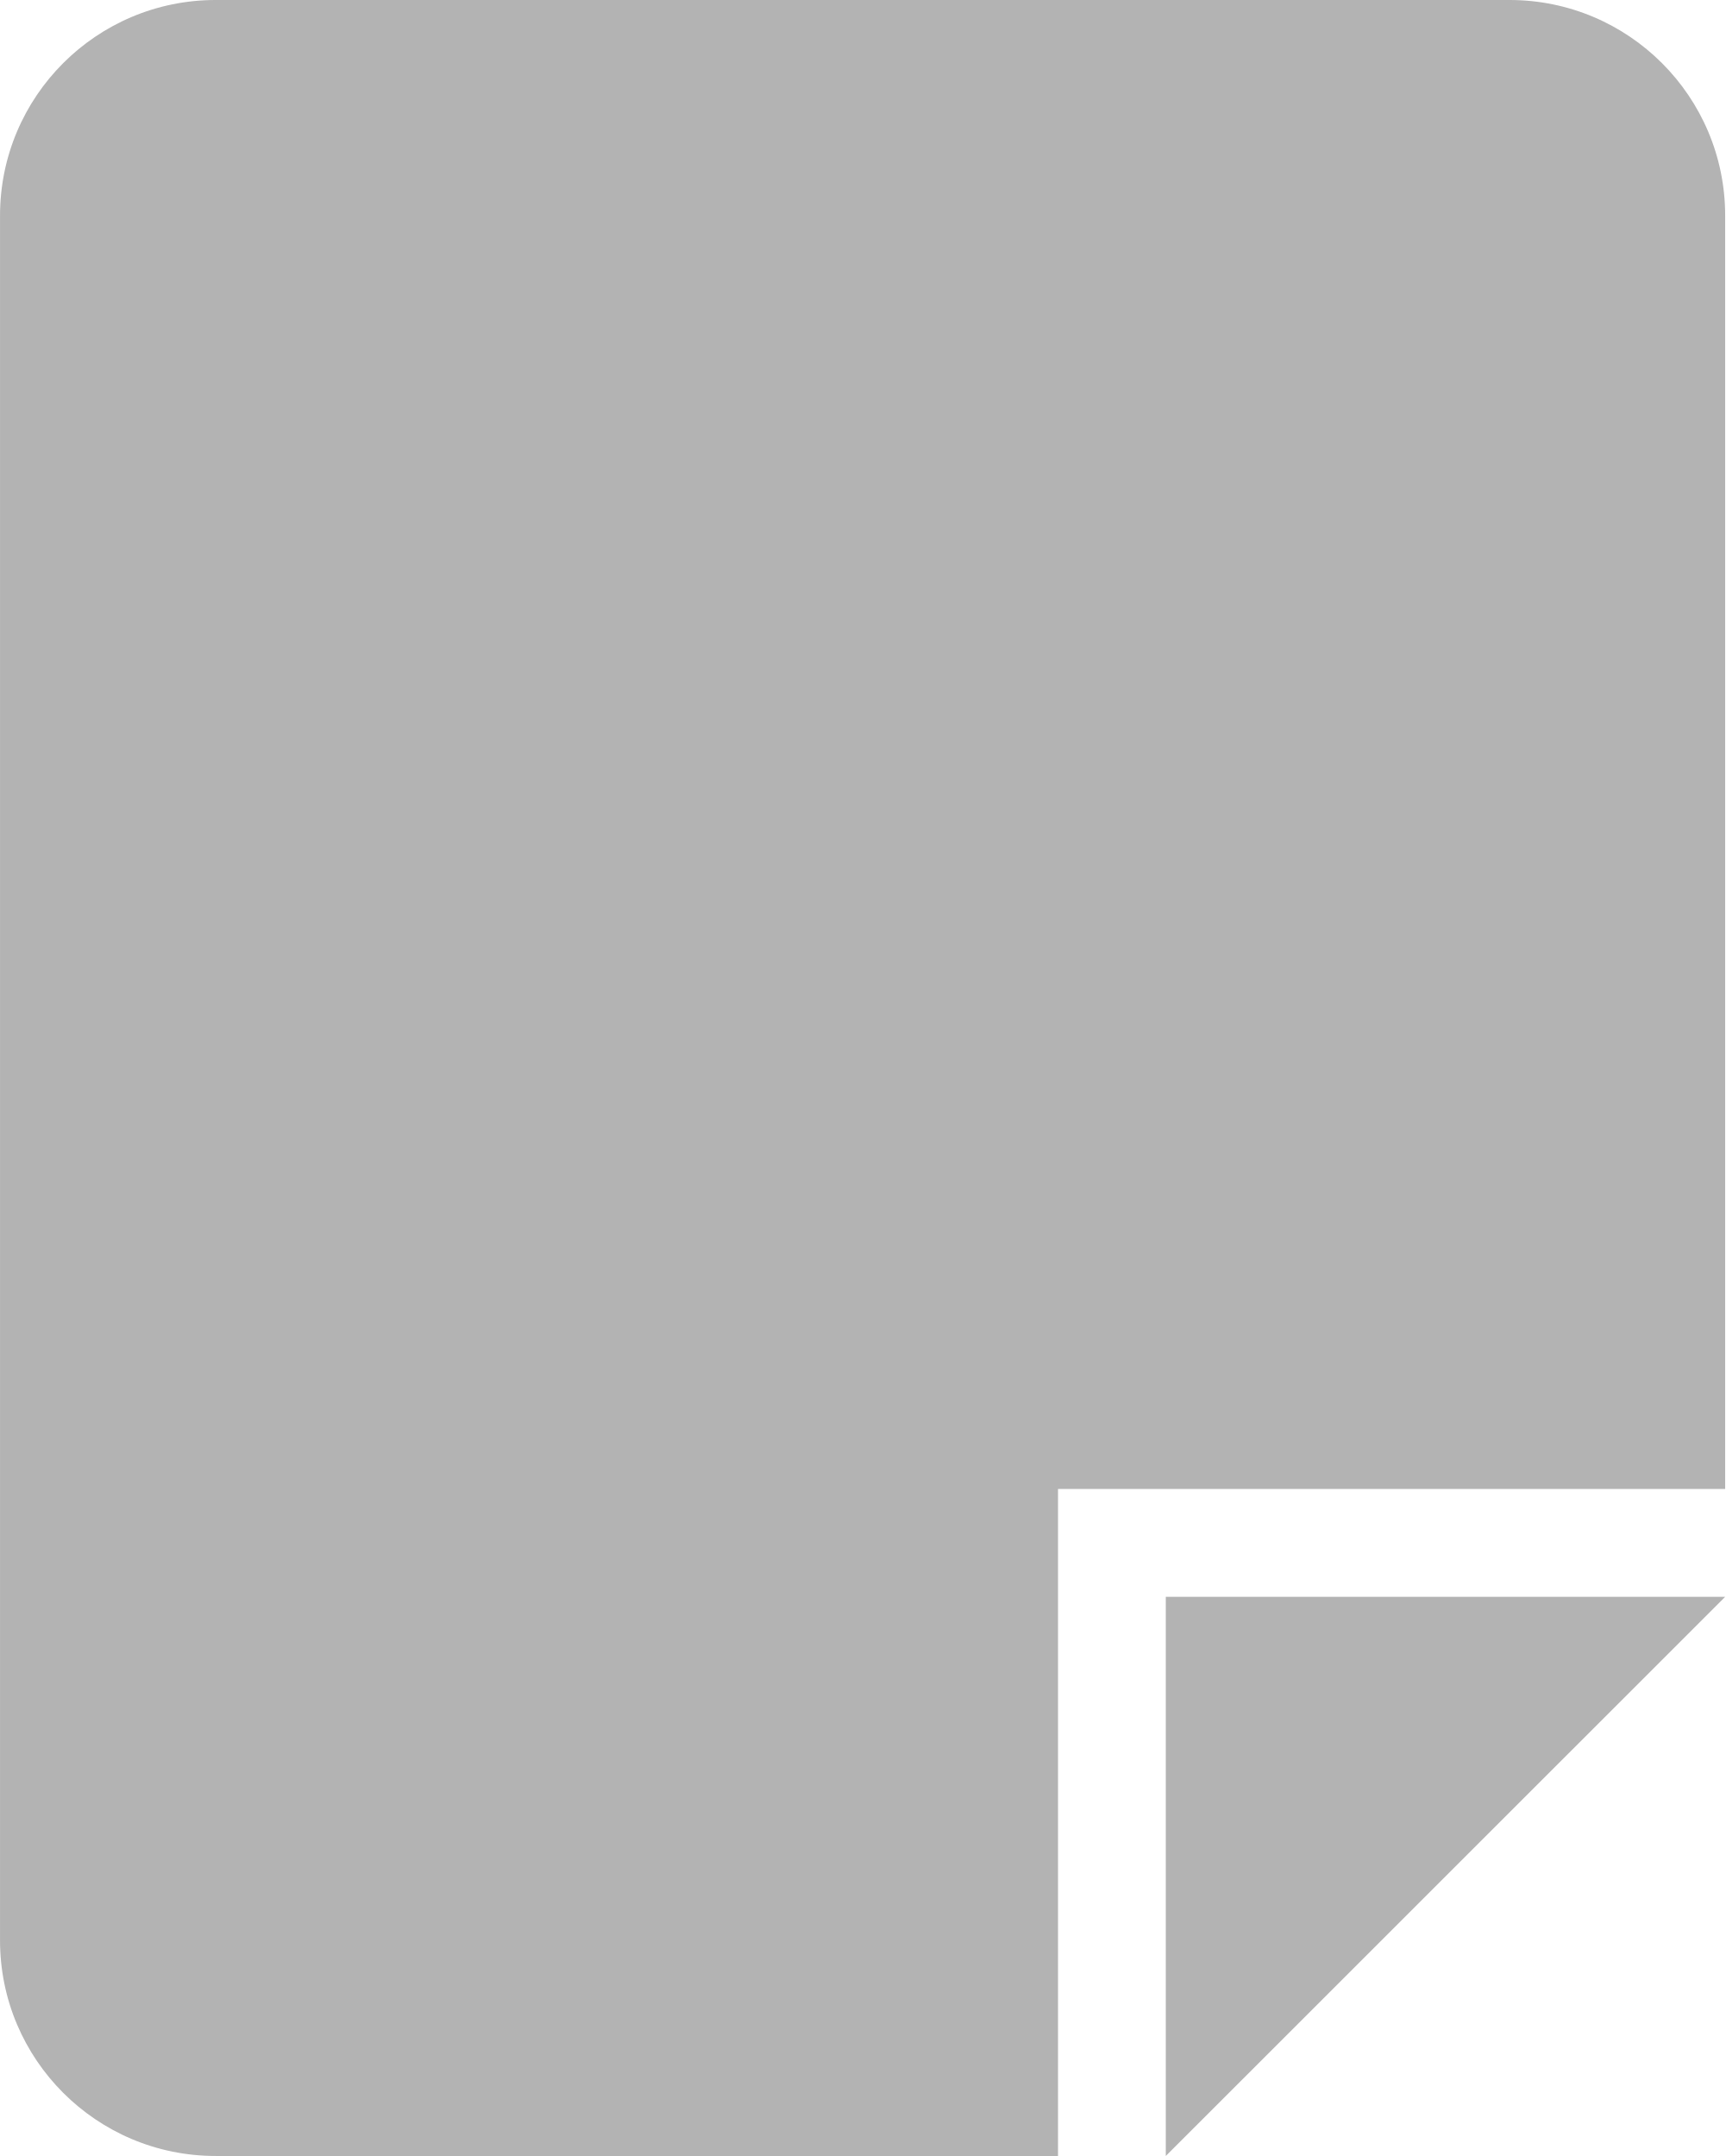
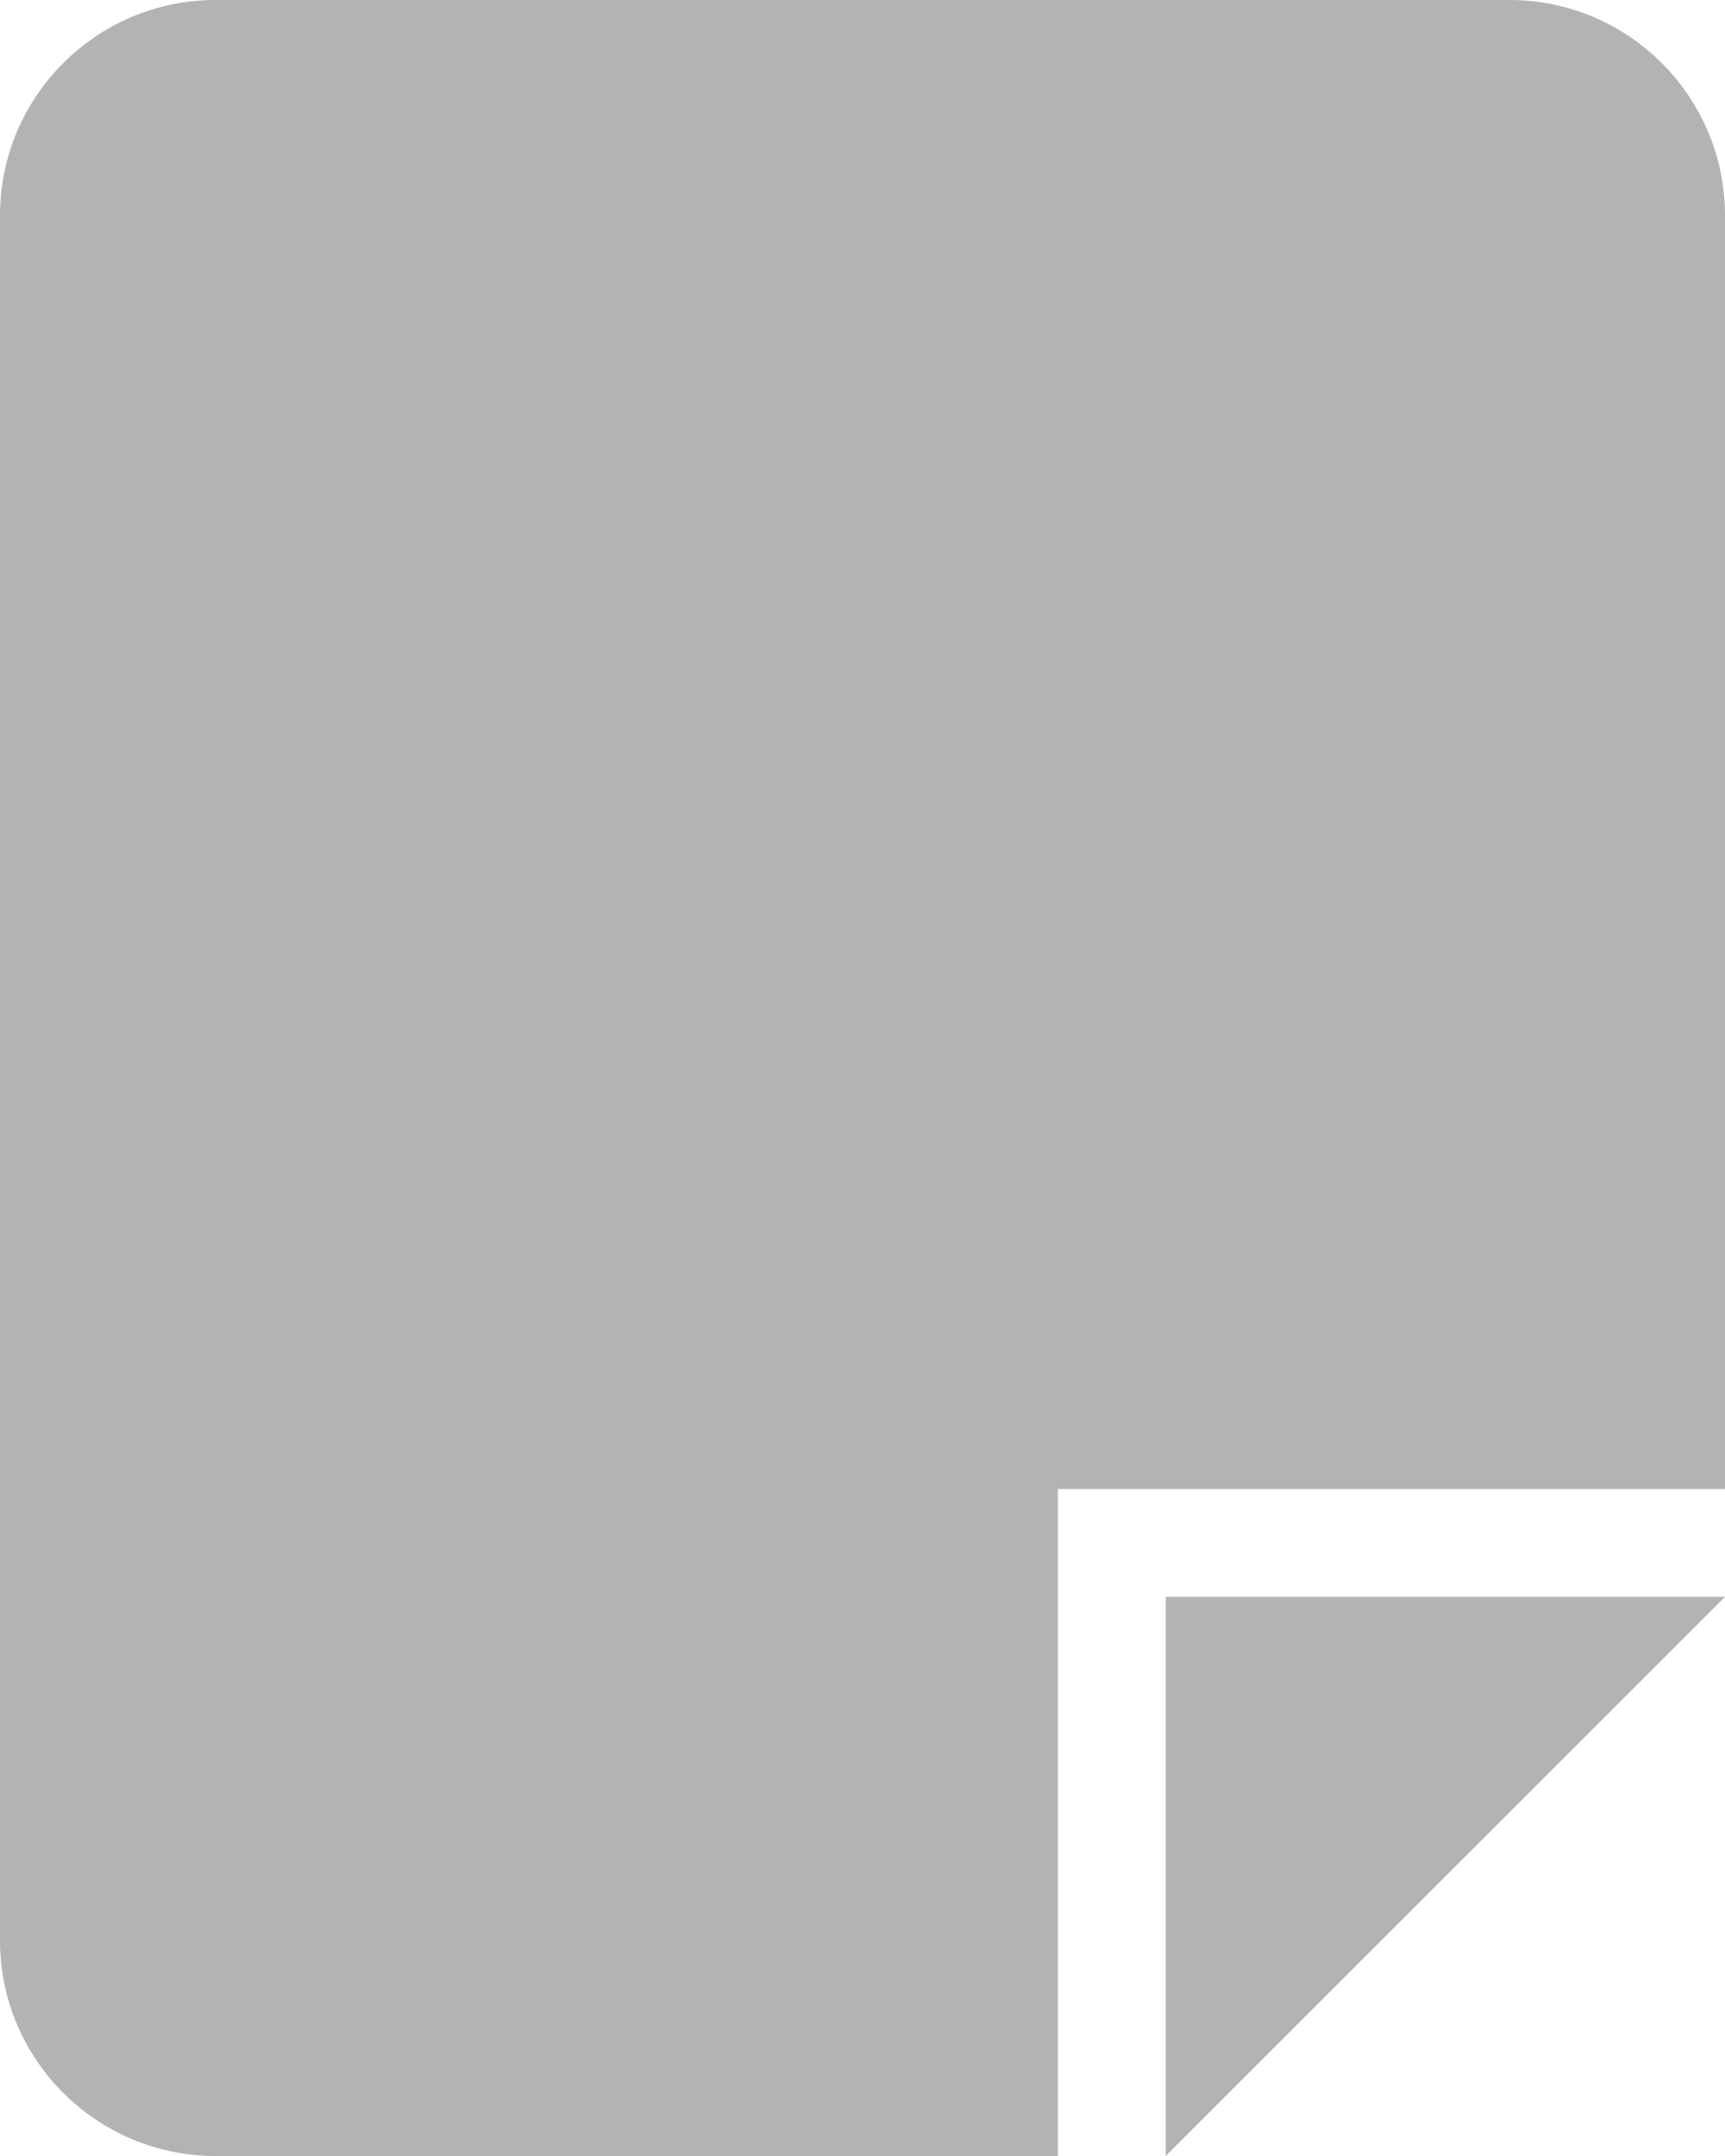
- <svg xmlns="http://www.w3.org/2000/svg" width="76.008" height="95.009" viewBox="0 0 20.11 25.138" version="1.1" id="svg8">
-   <defs id="defs2" />
-   <g id="layer1" transform="translate(-243.9208,-214.2869)">
-     <g transform="matrix(0.559275,0,0,-0.559275,243.9208,236.9112)" id="g126">
-       <path id="path128" style="fill:#b3b3b3;fill-opacity:1;fill-rule:nonzero;stroke:none" d="M 0,0 C 0,-2.481 2.012,-4.494 4.495,-4.494 H 22.052 V 9.411 h 13.906 v 26.547 c 0,2.483 -2.013,4.495 -4.495,4.495 H 4.495 C 2.012,40.453 0,38.441 0,35.958" />
-     </g>
-     <g transform="matrix(0.559275,0,0,-0.559275,257.5105,239.4247)" id="g130">
-       <path id="path132" style="fill:#b3b3b3;fill-opacity:1;fill-rule:nonzero;stroke:none" d="M 0,0 11.659,11.657 H 0 Z" />
+ <svg xmlns="http://www.w3.org/2000/svg" version="1.1" id="svg4145" xml:space="preserve" width="47.944" height="59.93" viewBox="0 0 47.944 59.93">
+   <defs id="defs4149">
+     <clipPath clipPathUnits="userSpaceOnUse" id="clipPath4161">
+       <path d="M 0,44.947 H 35.958 V 0 H 0 Z" id="path4159" />
+     </clipPath>
+   </defs>
+   <g id="g4153" transform="matrix(1.333333,0,0,-1.333333,0,59.92973)">
+     <g id="g4155">
+       <g id="g4157" clip-path="url(#clipPath4161)">
+         <g id="g4163" transform="translate(0,4.4947)">
+           <path d="M 0,0 C 0,-2.482 2.012,-4.495 4.495,-4.495 H 22.052 V 9.41 h 13.906 v 26.548 c 0,2.483 -2.013,4.495 -4.495,4.495 H 4.495 C 2.012,40.453 0,38.441 0,35.958" style="fill:#b3b3b3;fill-opacity:1;fill-rule:nonzero;stroke:none" id="path4165" />
+         </g>
+         <g id="g4167" transform="translate(24.2991)">
+           <path d="M 0,0 11.659,11.658 H 0 Z" style="fill:#b3b3b3;fill-opacity:1;fill-rule:nonzero;stroke:none" id="path4169" />
+         </g>
+       </g>
    </g>
  </g>
</svg>
